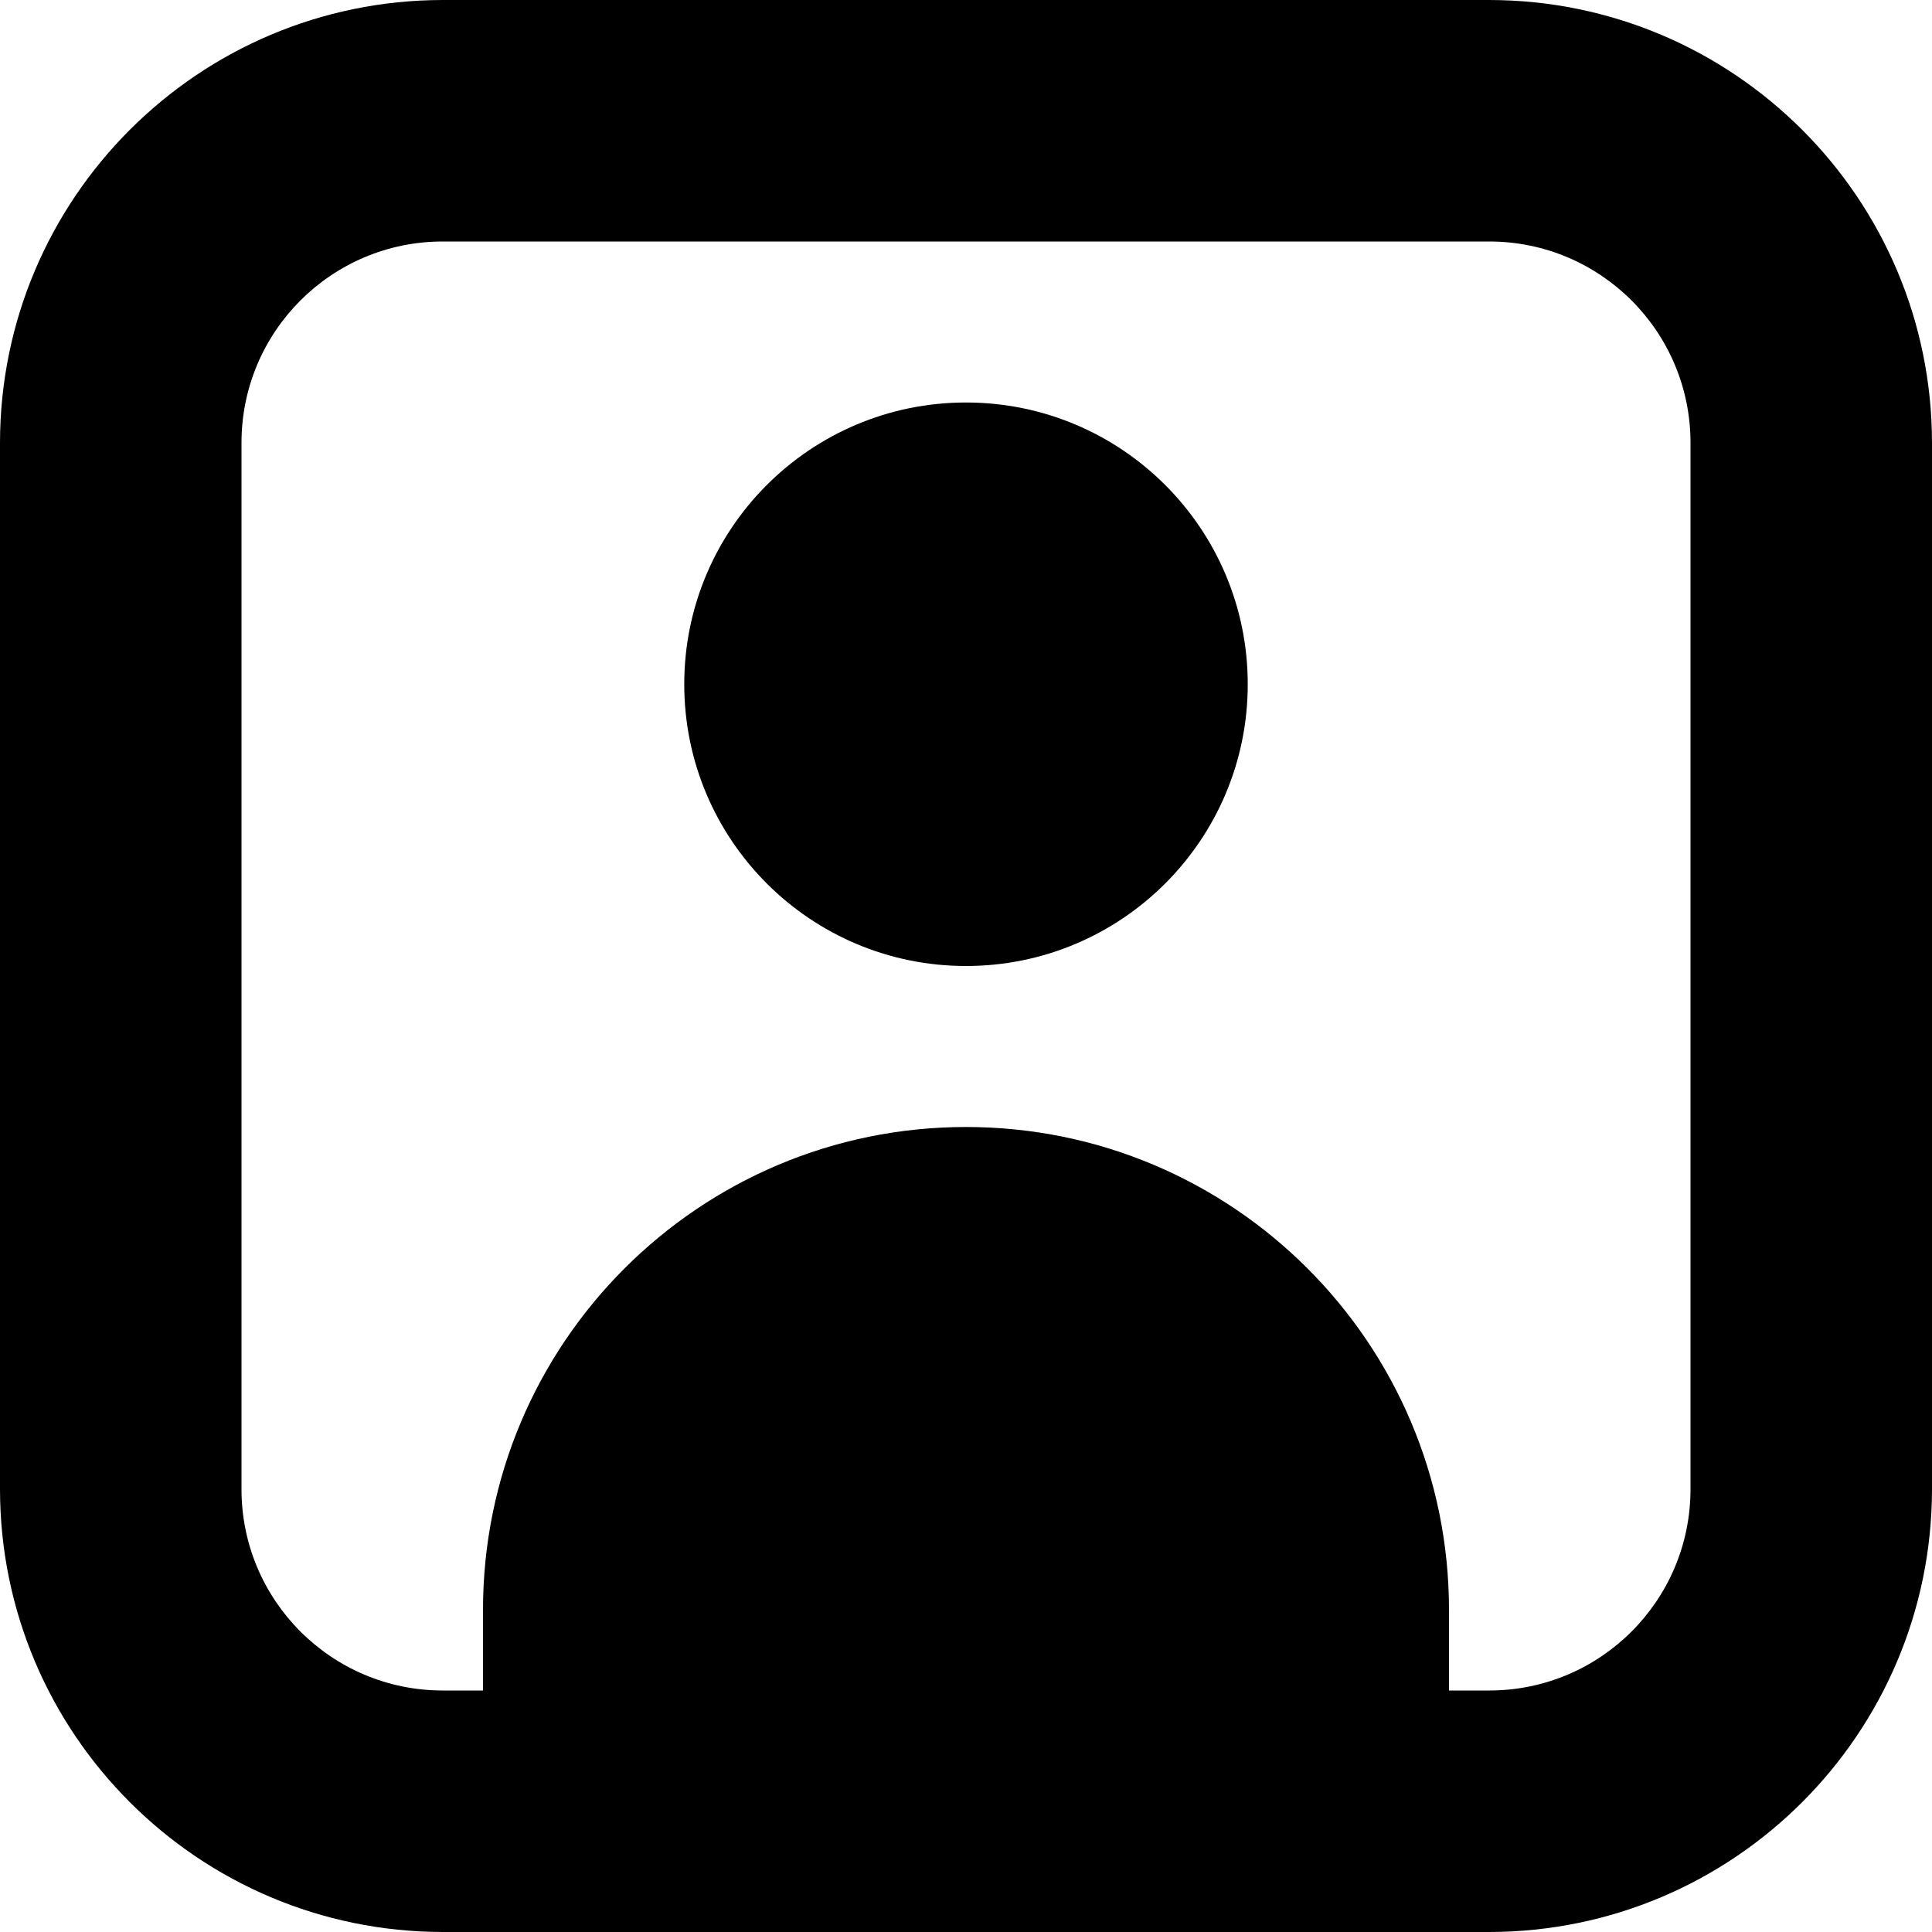
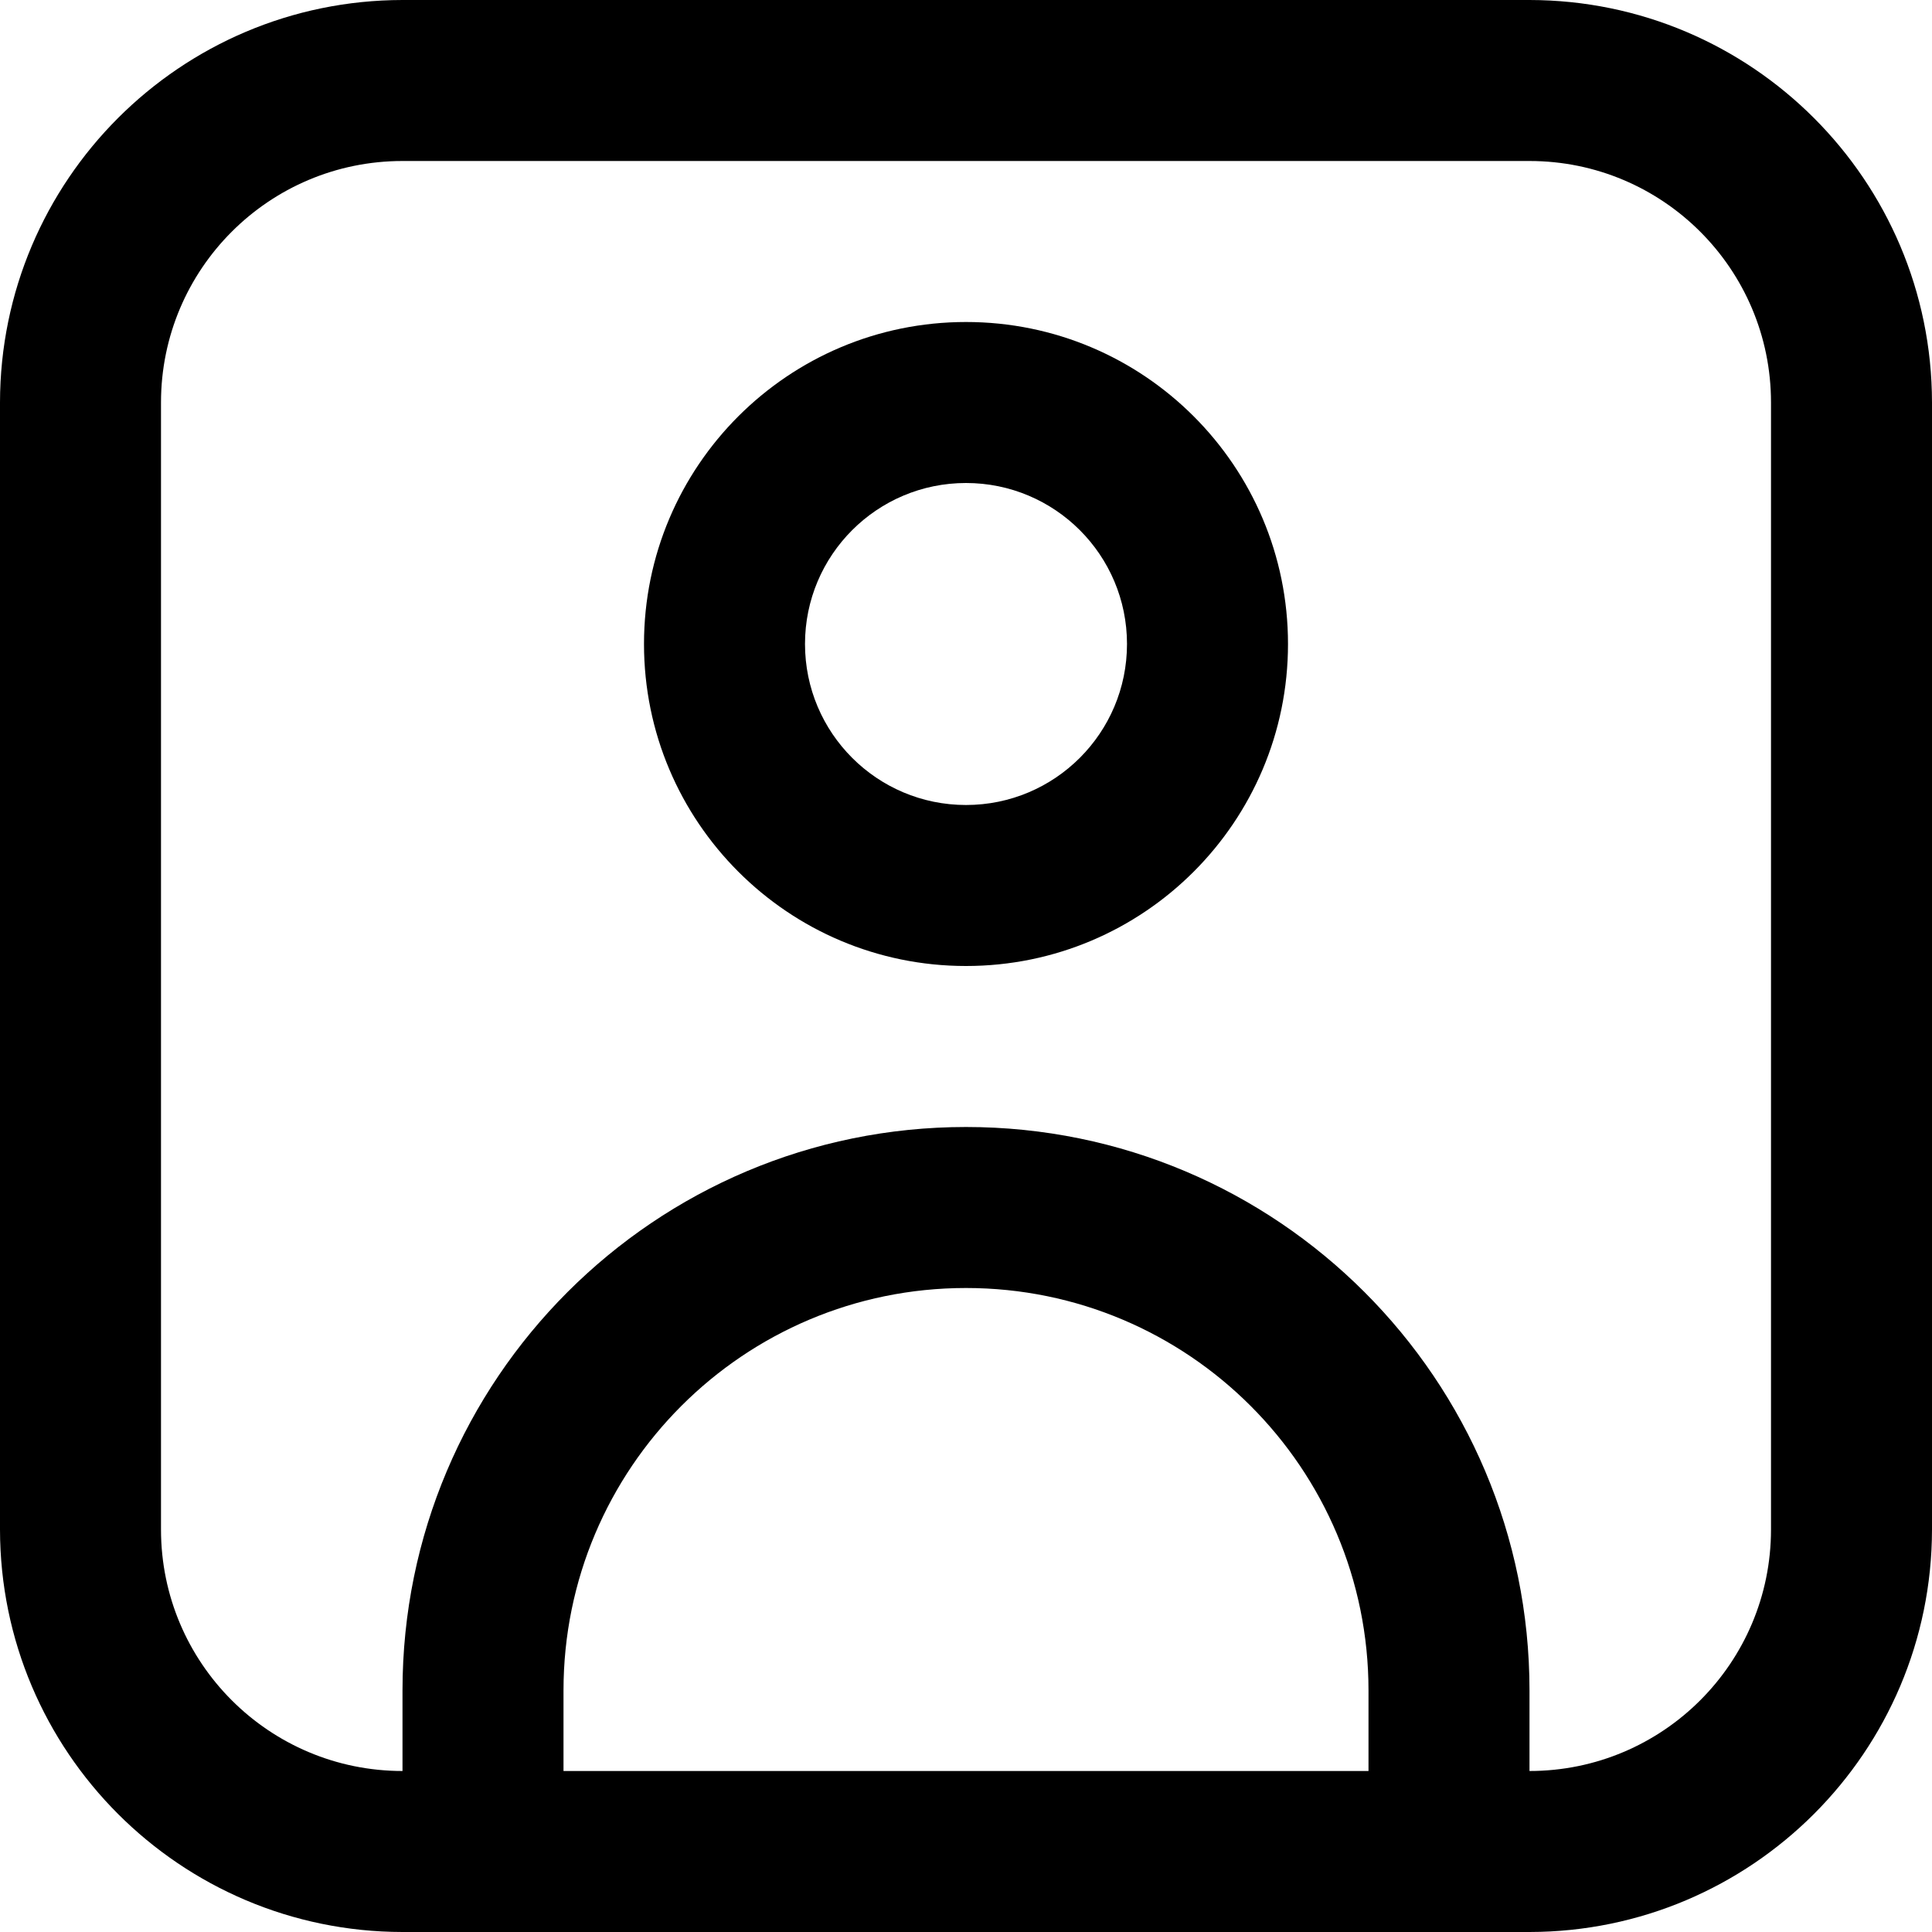
- <svg xmlns="http://www.w3.org/2000/svg" id="Bold" viewBox="0 0 24 24" width="512" height="512">
-   <path d="M18.5,0H5.5A5.506,5.506,0,0,0,0,5.5v13A5.506,5.506,0,0,0,5.5,24h13A5.506,5.506,0,0,0,24,18.5V5.5A5.506,5.506,0,0,0,18.5,0ZM21,18.5A2.5,2.5,0,0,1,18.5,21H18V20A6,6,0,0,0,6,20v1H5.5A2.5,2.5,0,0,1,3,18.5V5.5A2.5,2.5,0,0,1,5.5,3h13A2.5,2.5,0,0,1,21,5.5Z" />
-   <circle cx="12" cy="8.5" r="3.5" />
+ <svg xmlns="http://www.w3.org/2000/svg" id="Outline" viewBox="0 0 24 24" width="512" height="512">
+   <path d="M19,0H5A5.006,5.006,0,0,0,0,5V19a5.006,5.006,0,0,0,5,5H19a5.006,5.006,0,0,0,5-5V5A5.006,5.006,0,0,0,19,0ZM7,22V21a5,5,0,0,1,10,0v1Zm15-3a3,3,0,0,1-3,3V21A7,7,0,0,0,5,21v1a3,3,0,0,1-3-3V5A3,3,0,0,1,5,2H19a3,3,0,0,1,3,3Z" />
+   <path d="M12,4a4,4,0,1,0,4,4A4,4,0,0,0,12,4Zm0,6a2,2,0,1,1,2-2A2,2,0,0,1,12,10Z" />
</svg>
